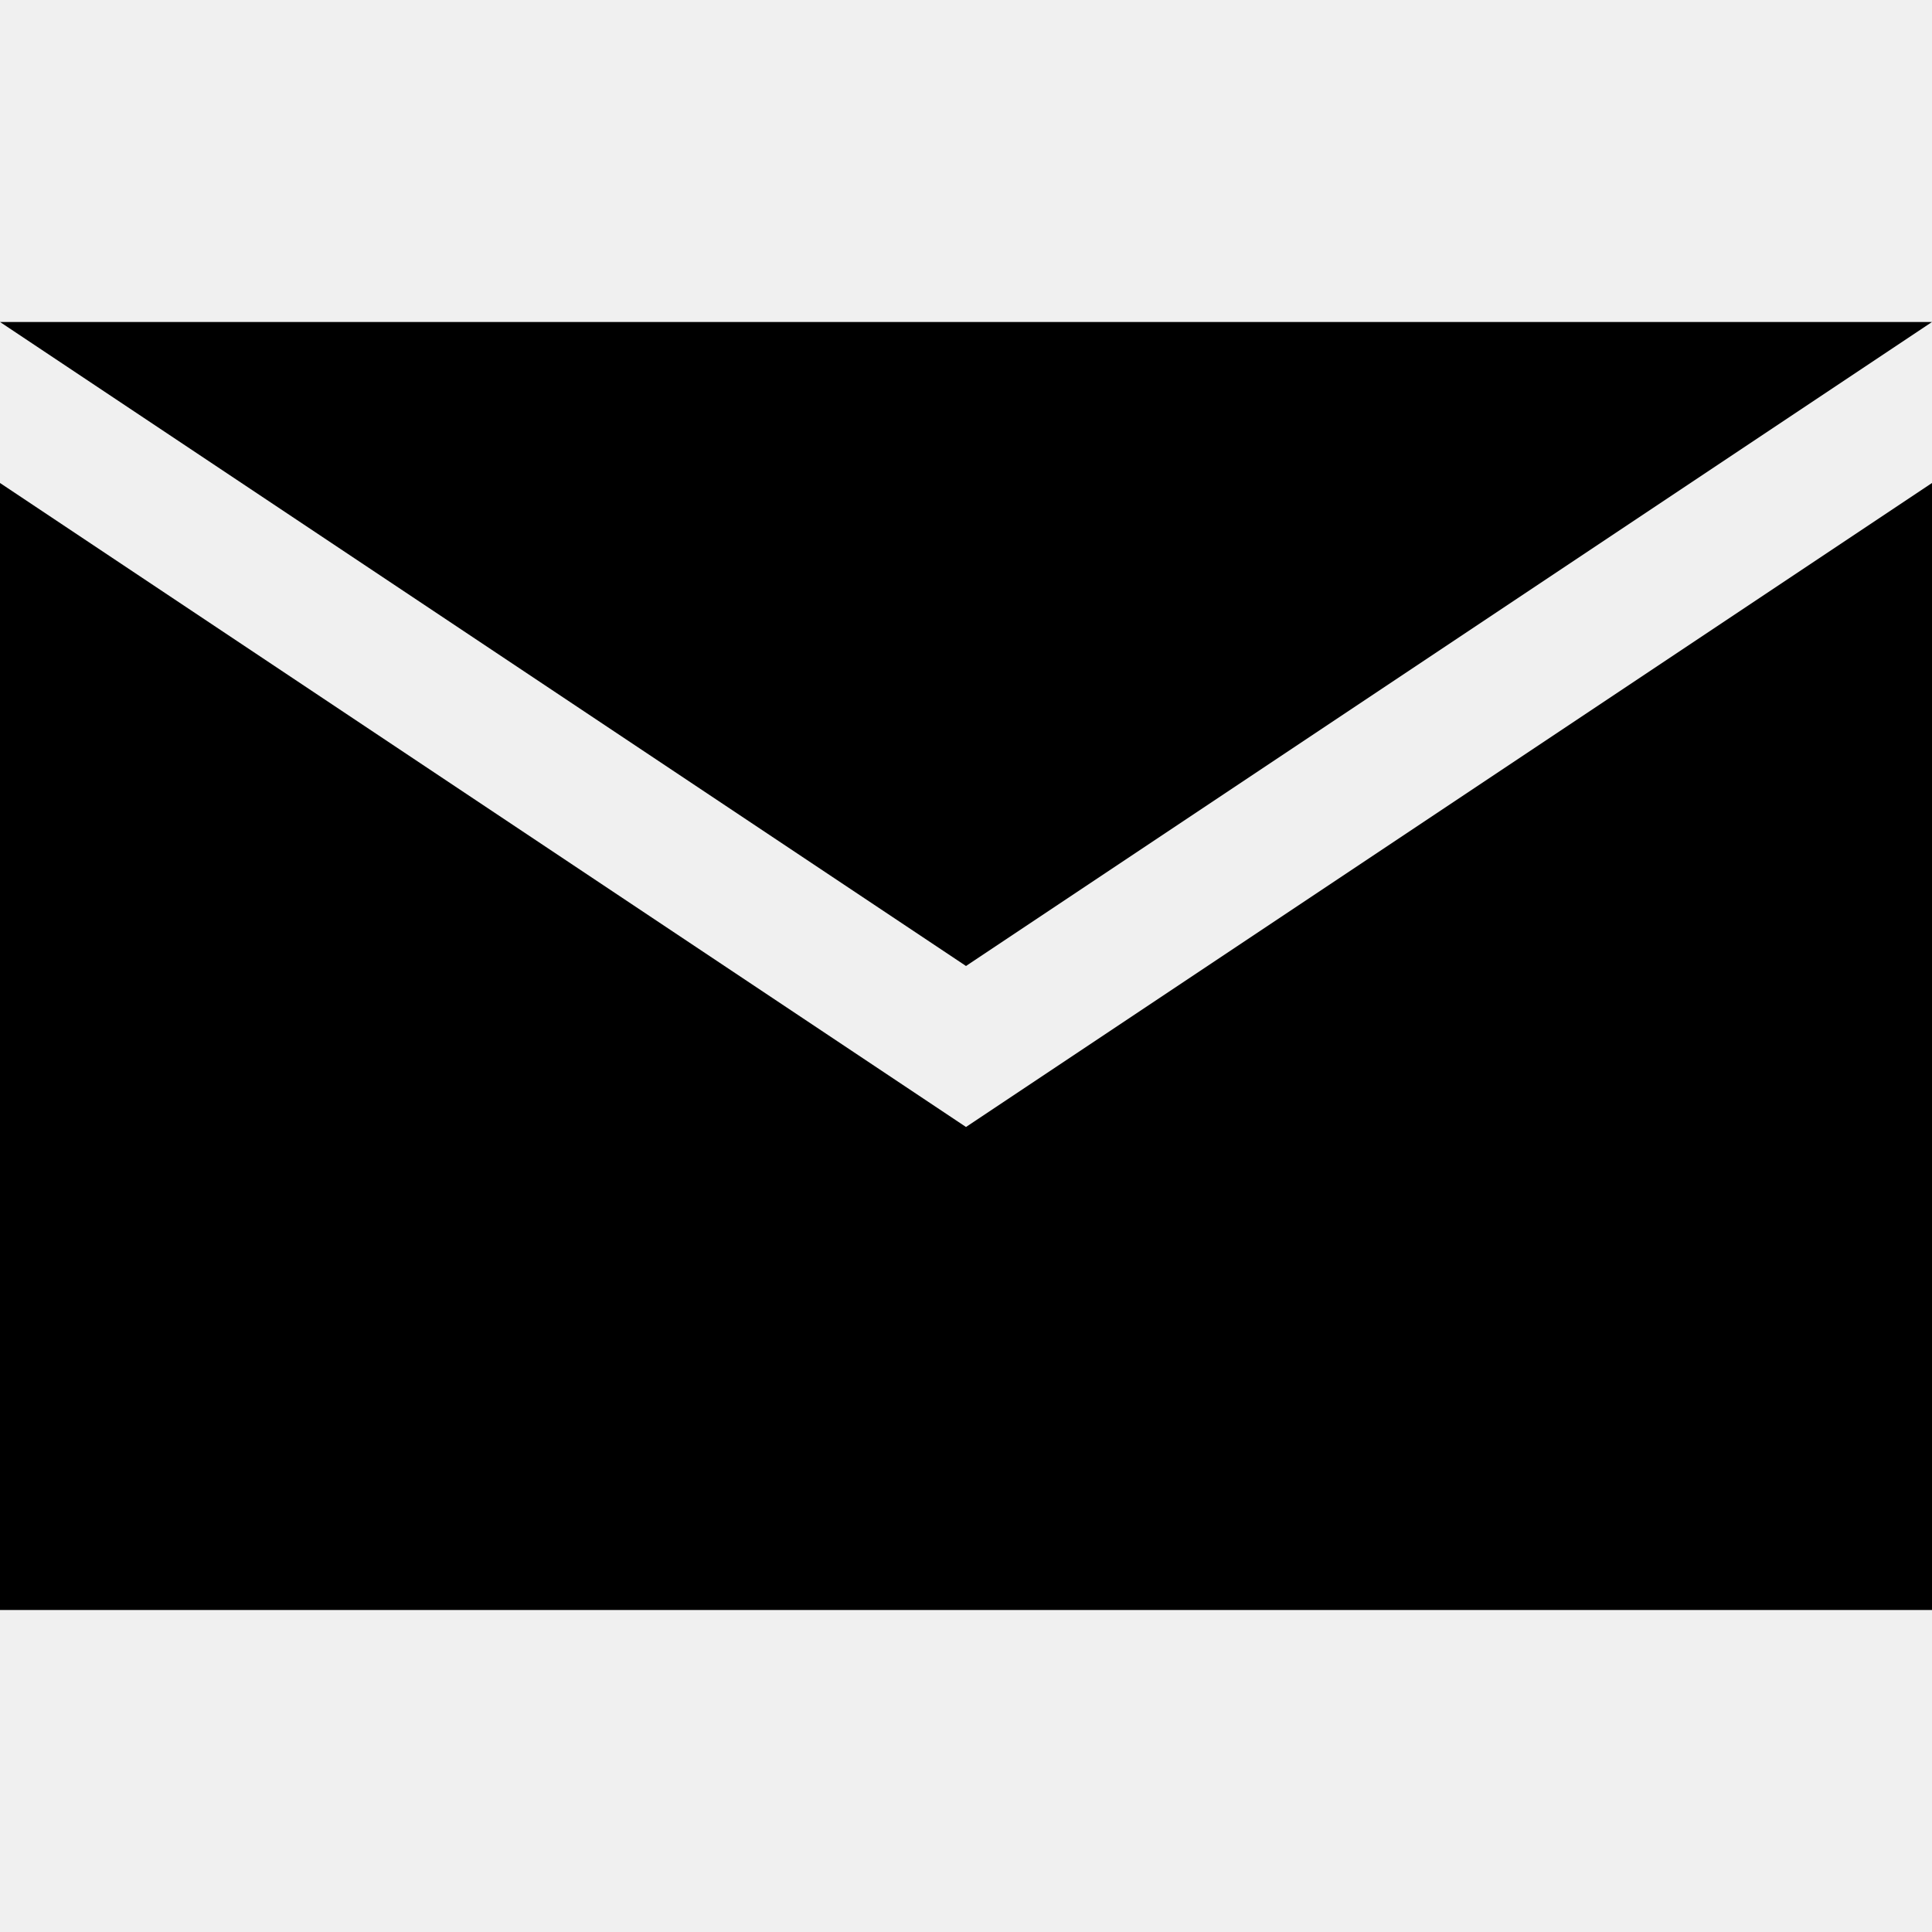
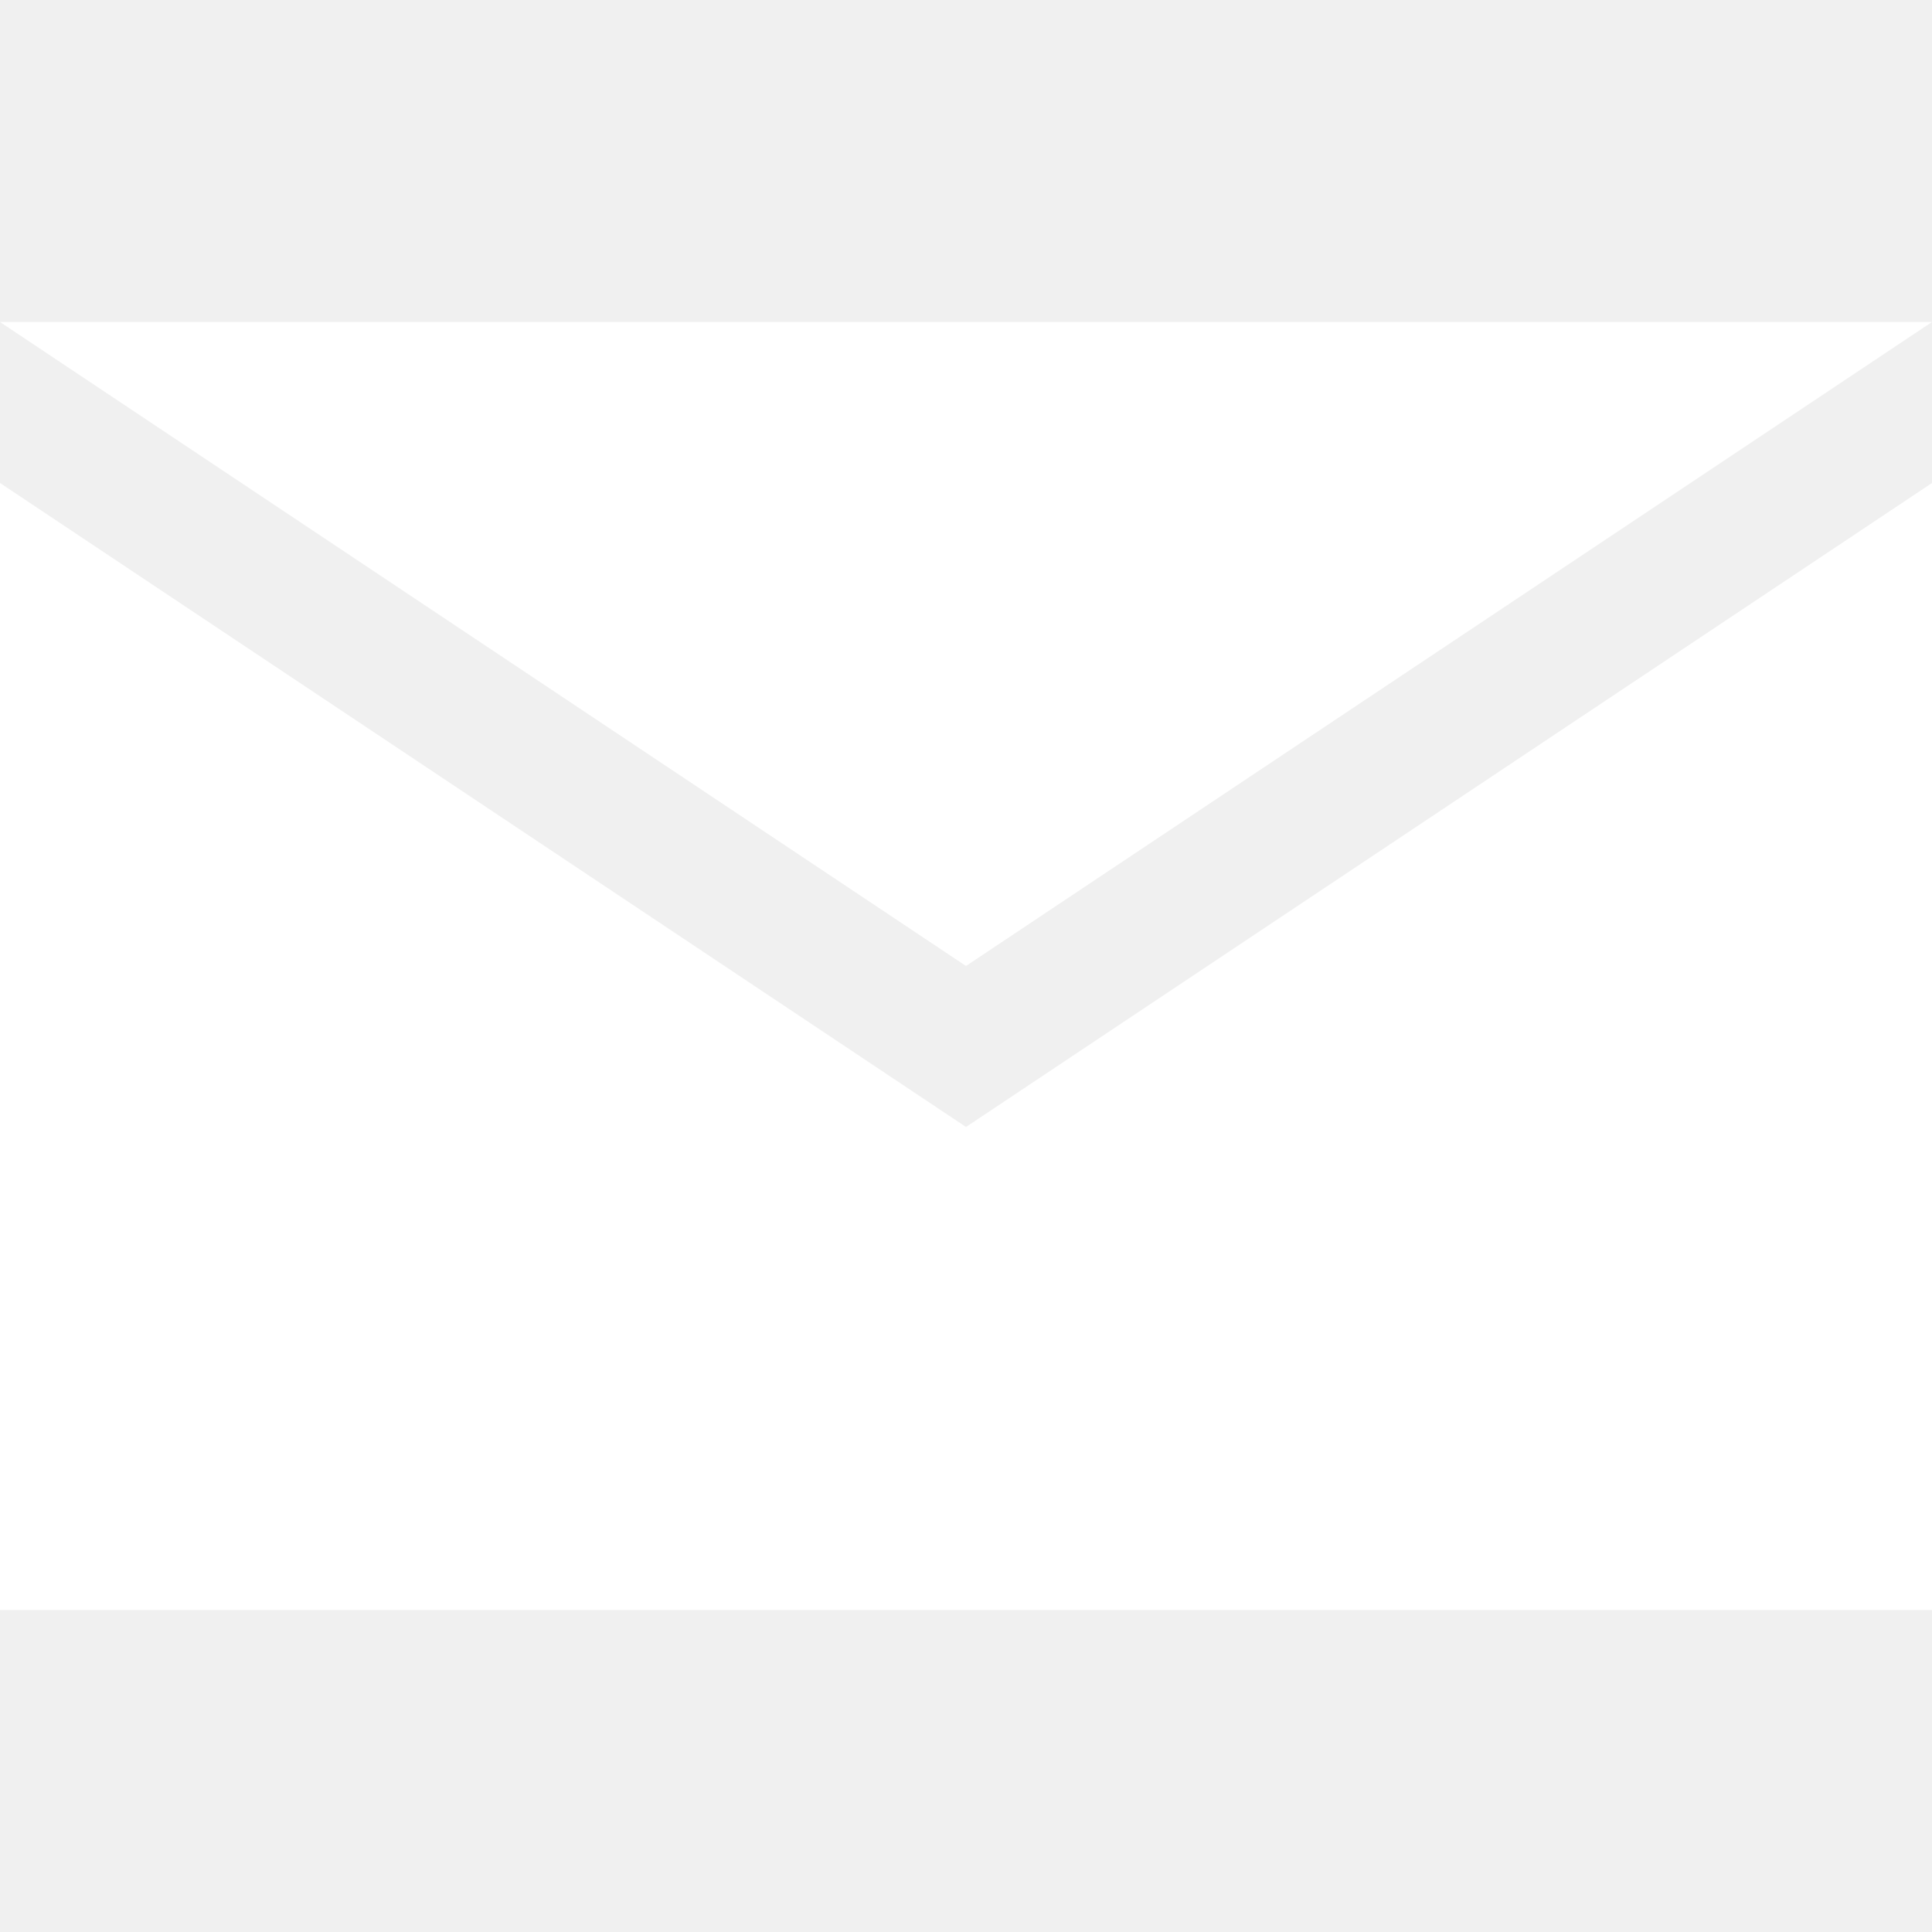
<svg xmlns="http://www.w3.org/2000/svg" width="12px" height="12px" viewBox="0 0 12 12" version="1.1">
  <defs />
  <g id="Page-1" stroke="none" stroke-width="1" fill="none" fill-rule="evenodd">
-     <g id="mail" fill="#000000">
+     <g id="mail" fill="#FFFFFF">
      <polygon id="Combined-Shape" points="12 3 12 10 0 10 0 3 6 7" />
      <polygon id="Rectangle" points="0 2 12 2 6 6" />
    </g>
  </g>
</svg>
